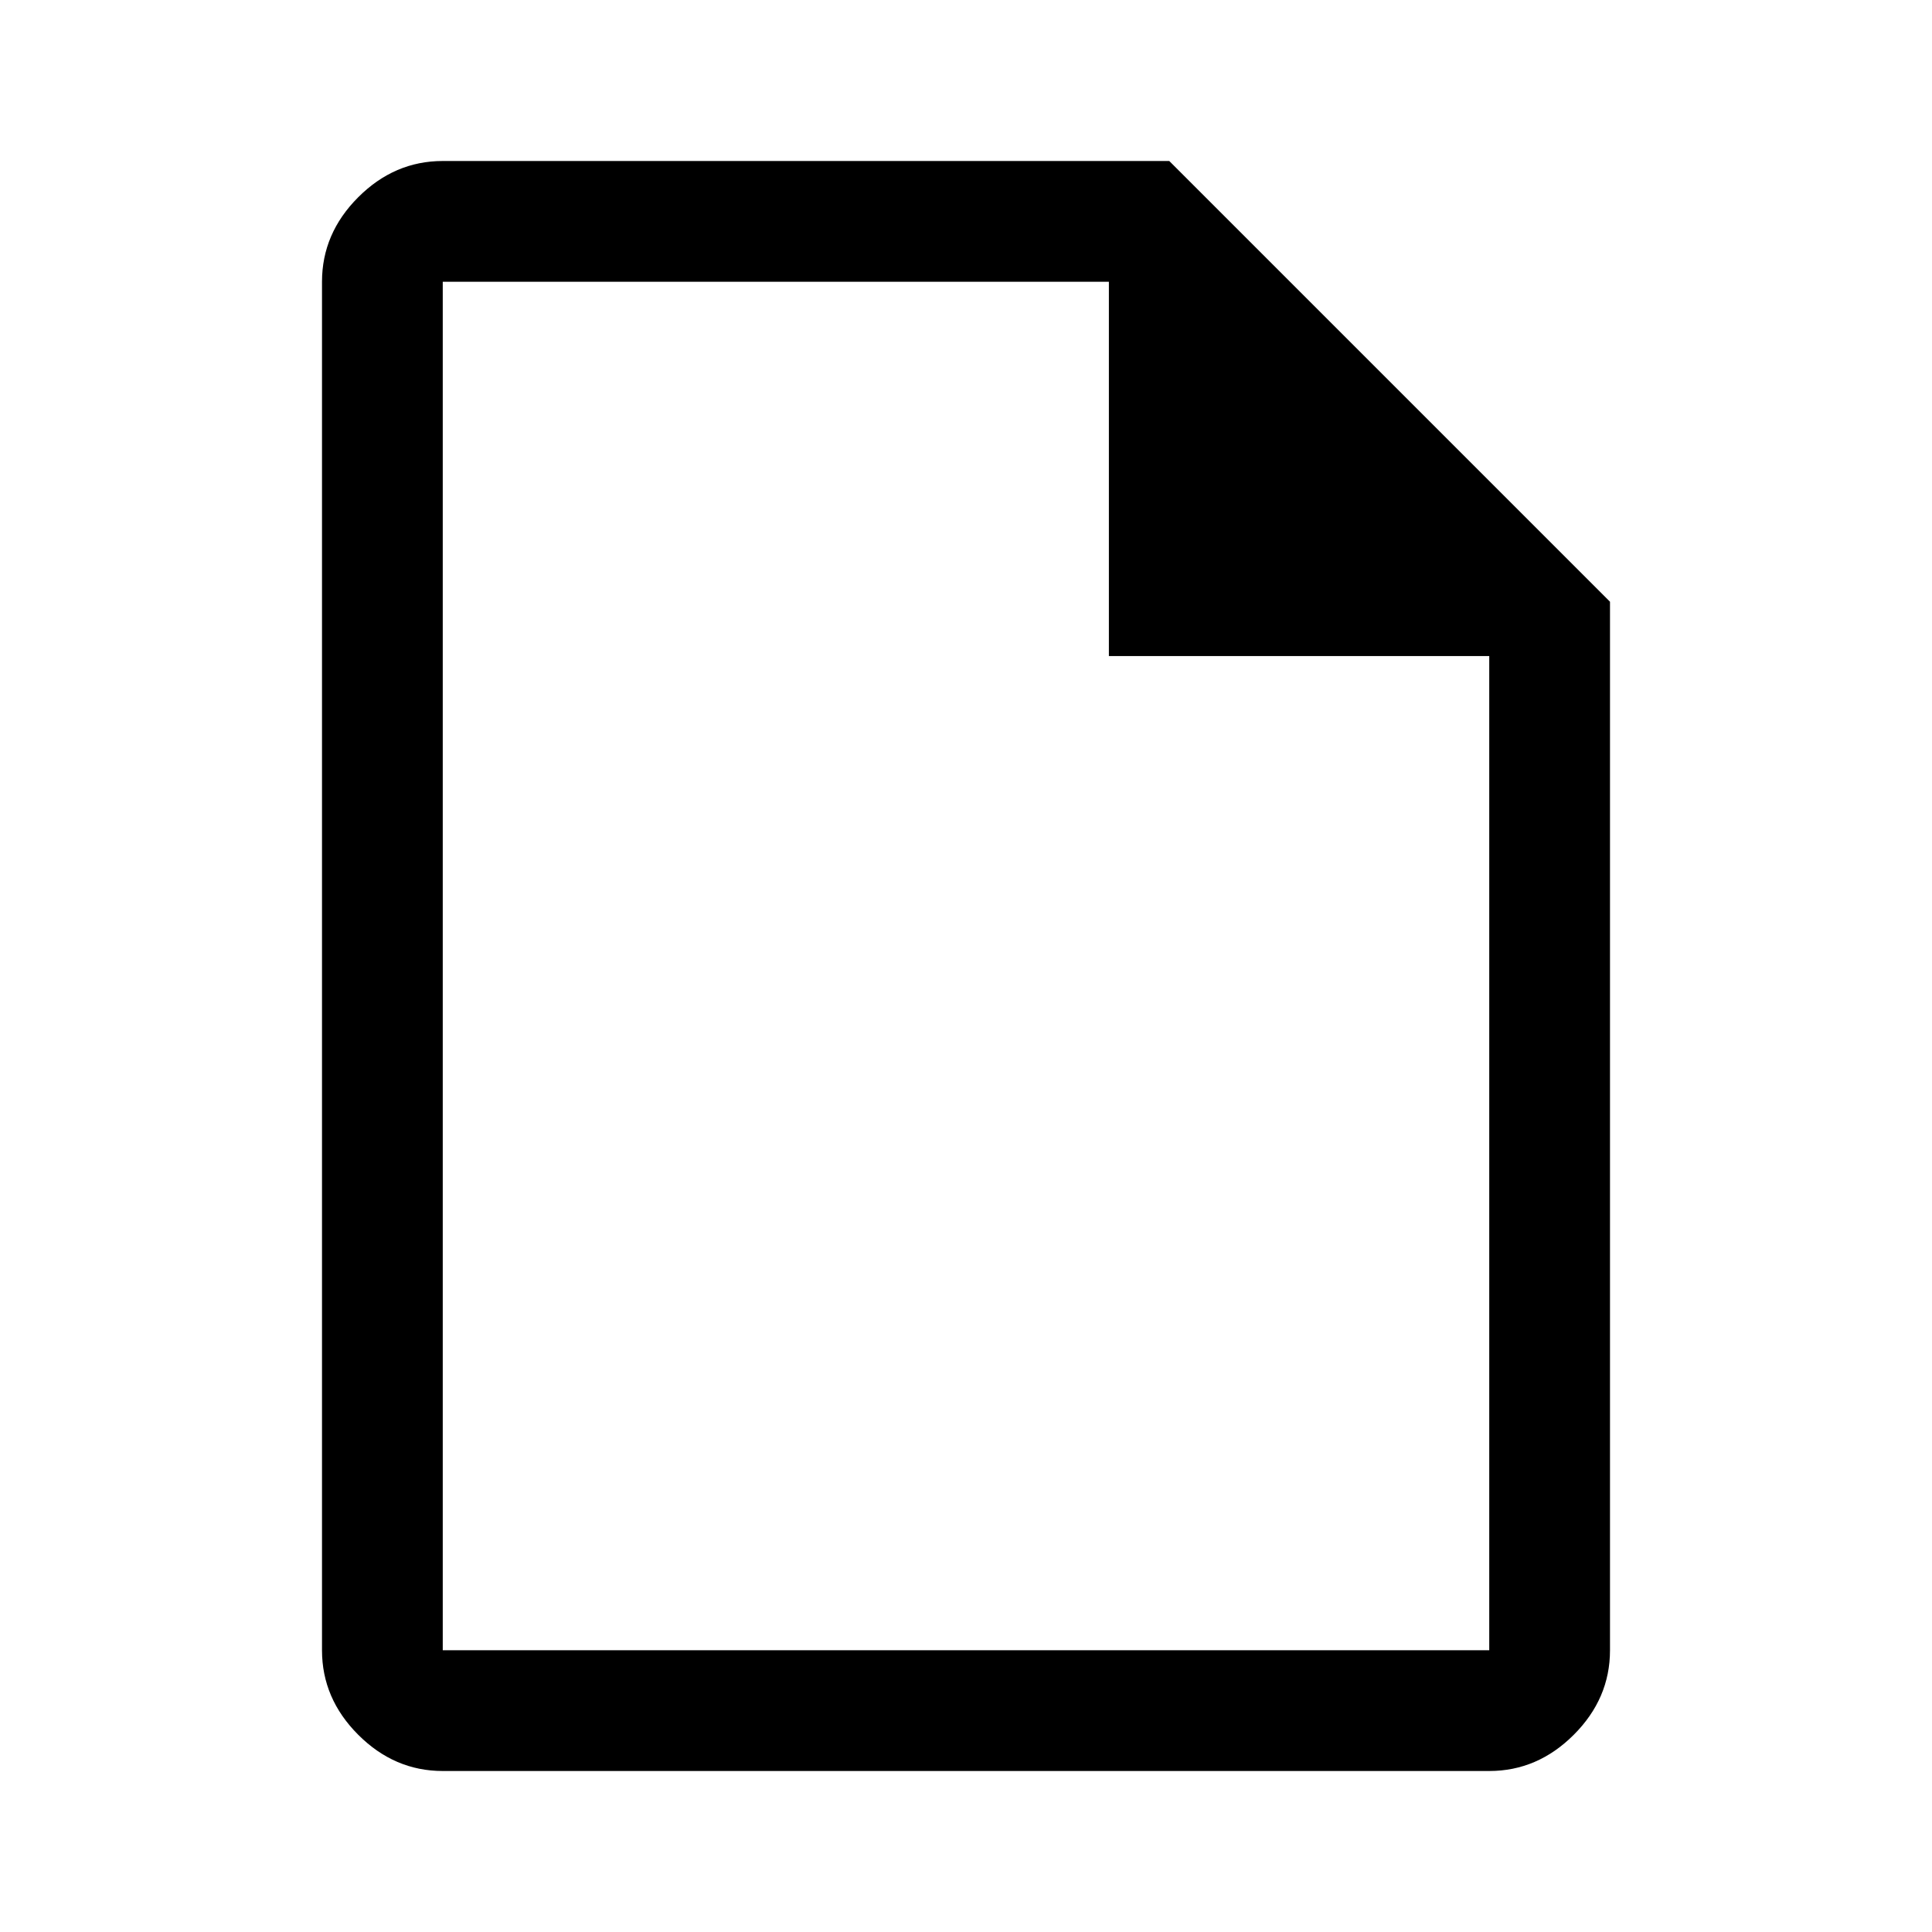
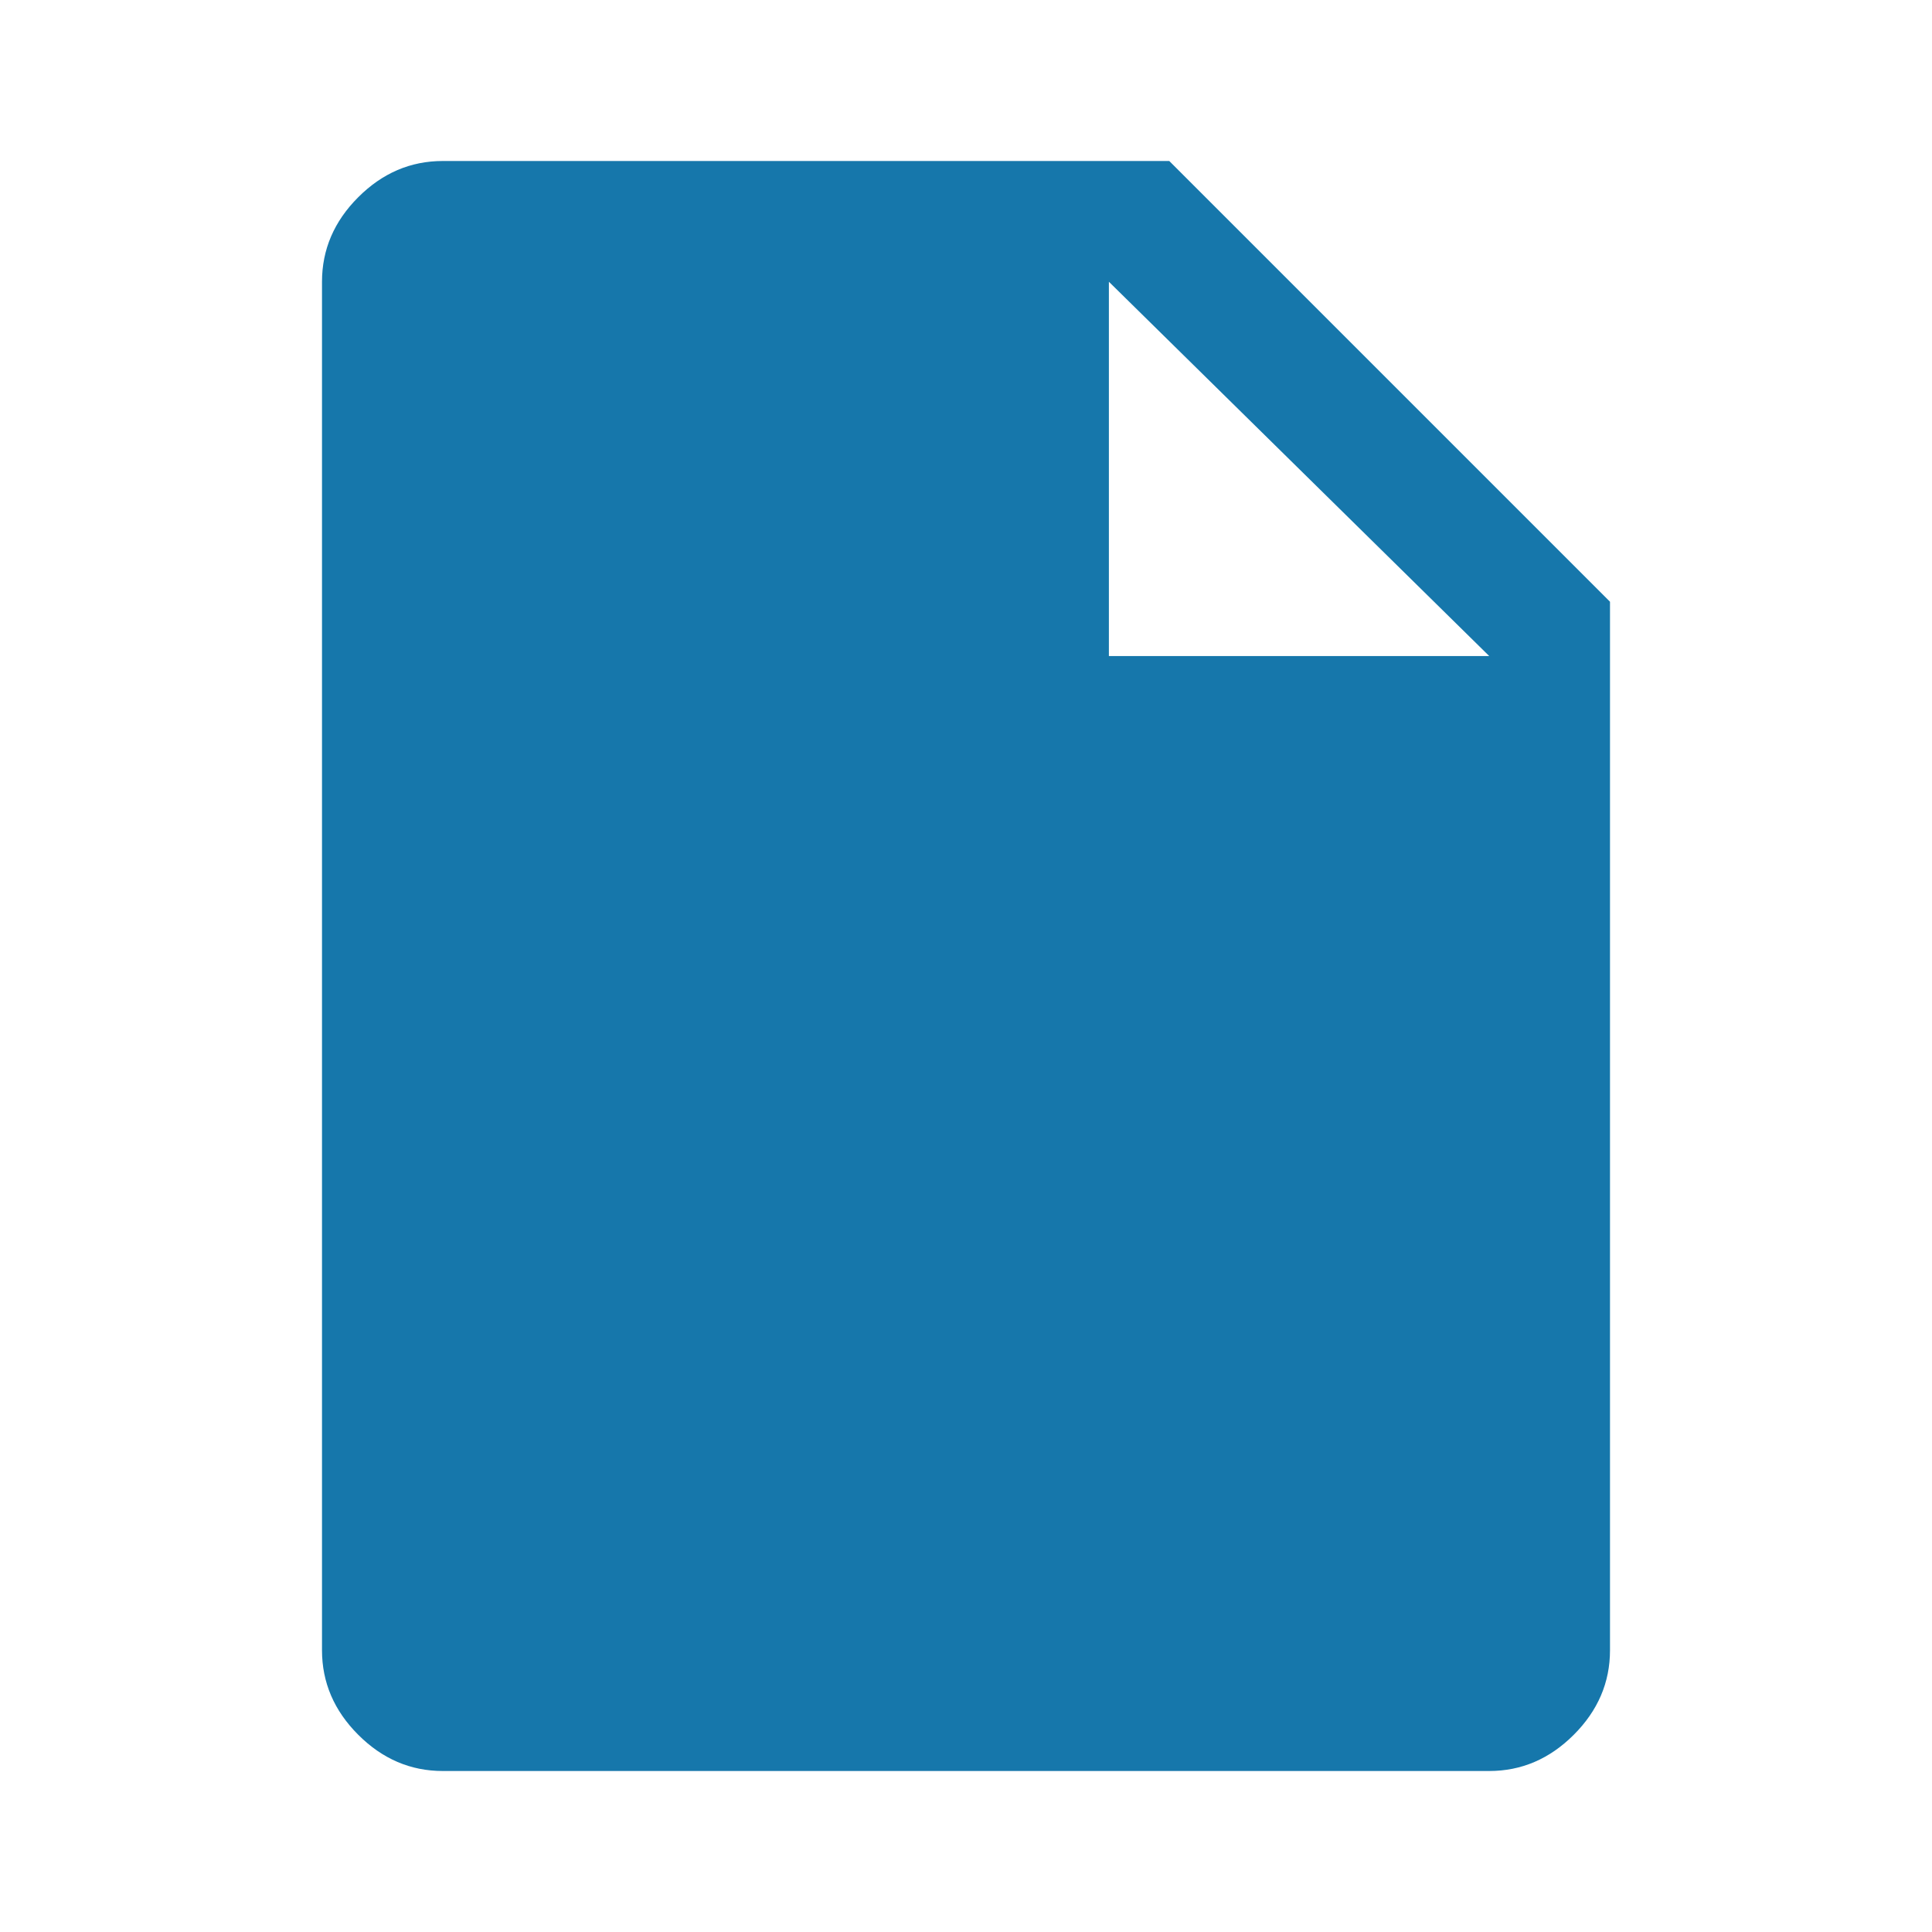
<svg xmlns="http://www.w3.org/2000/svg" height="48" viewBox="0 96 960 960" width="48">
-   <path d="M220 976q-24 0-42-18t-18-42V236q0-24 18-42t42-18h361l219 219v521q0 24-18 42t-42 18H220Zm331-554V236H220v680h520V422H551ZM220 236v186-186 680-680Z" />
+   <path d="M220 976q-24 0-42-18t-18-42V236q0-24 18-42t42-18h361l219 219v521q0 24-18 42t-42 18H220Zm331-554h189L551 236v186Z" fill="#1677abff" />
</svg>
